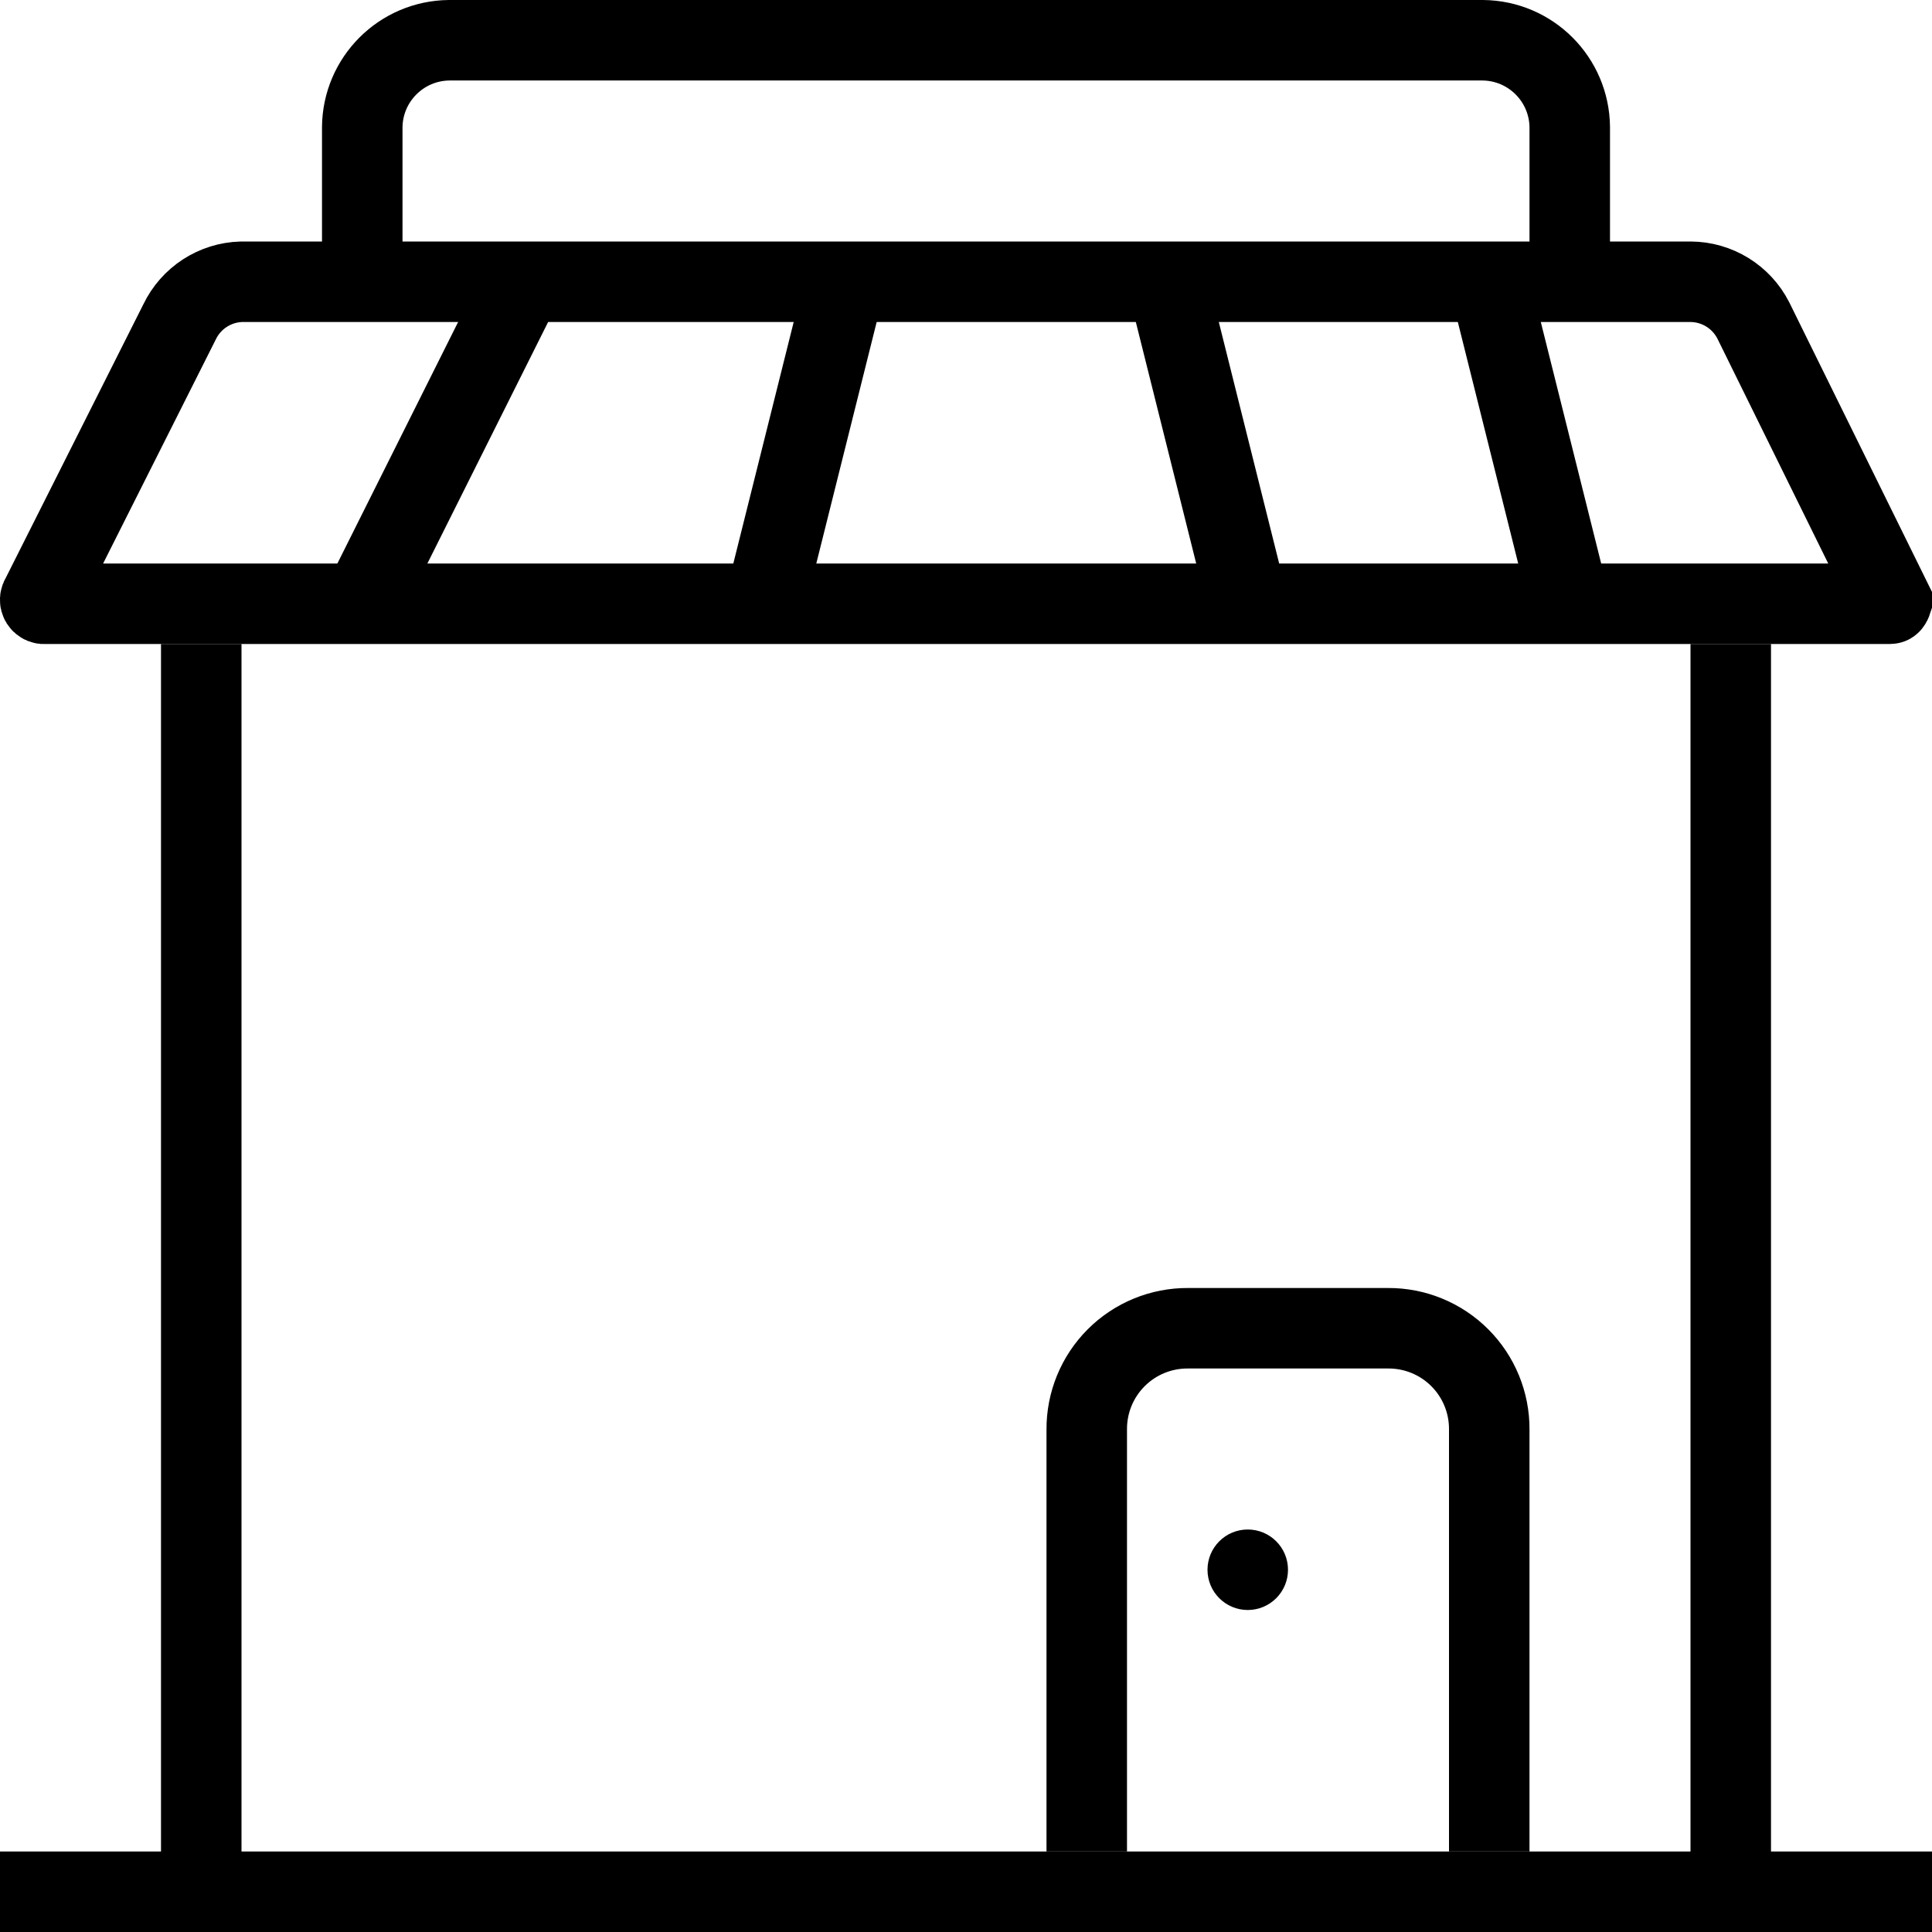
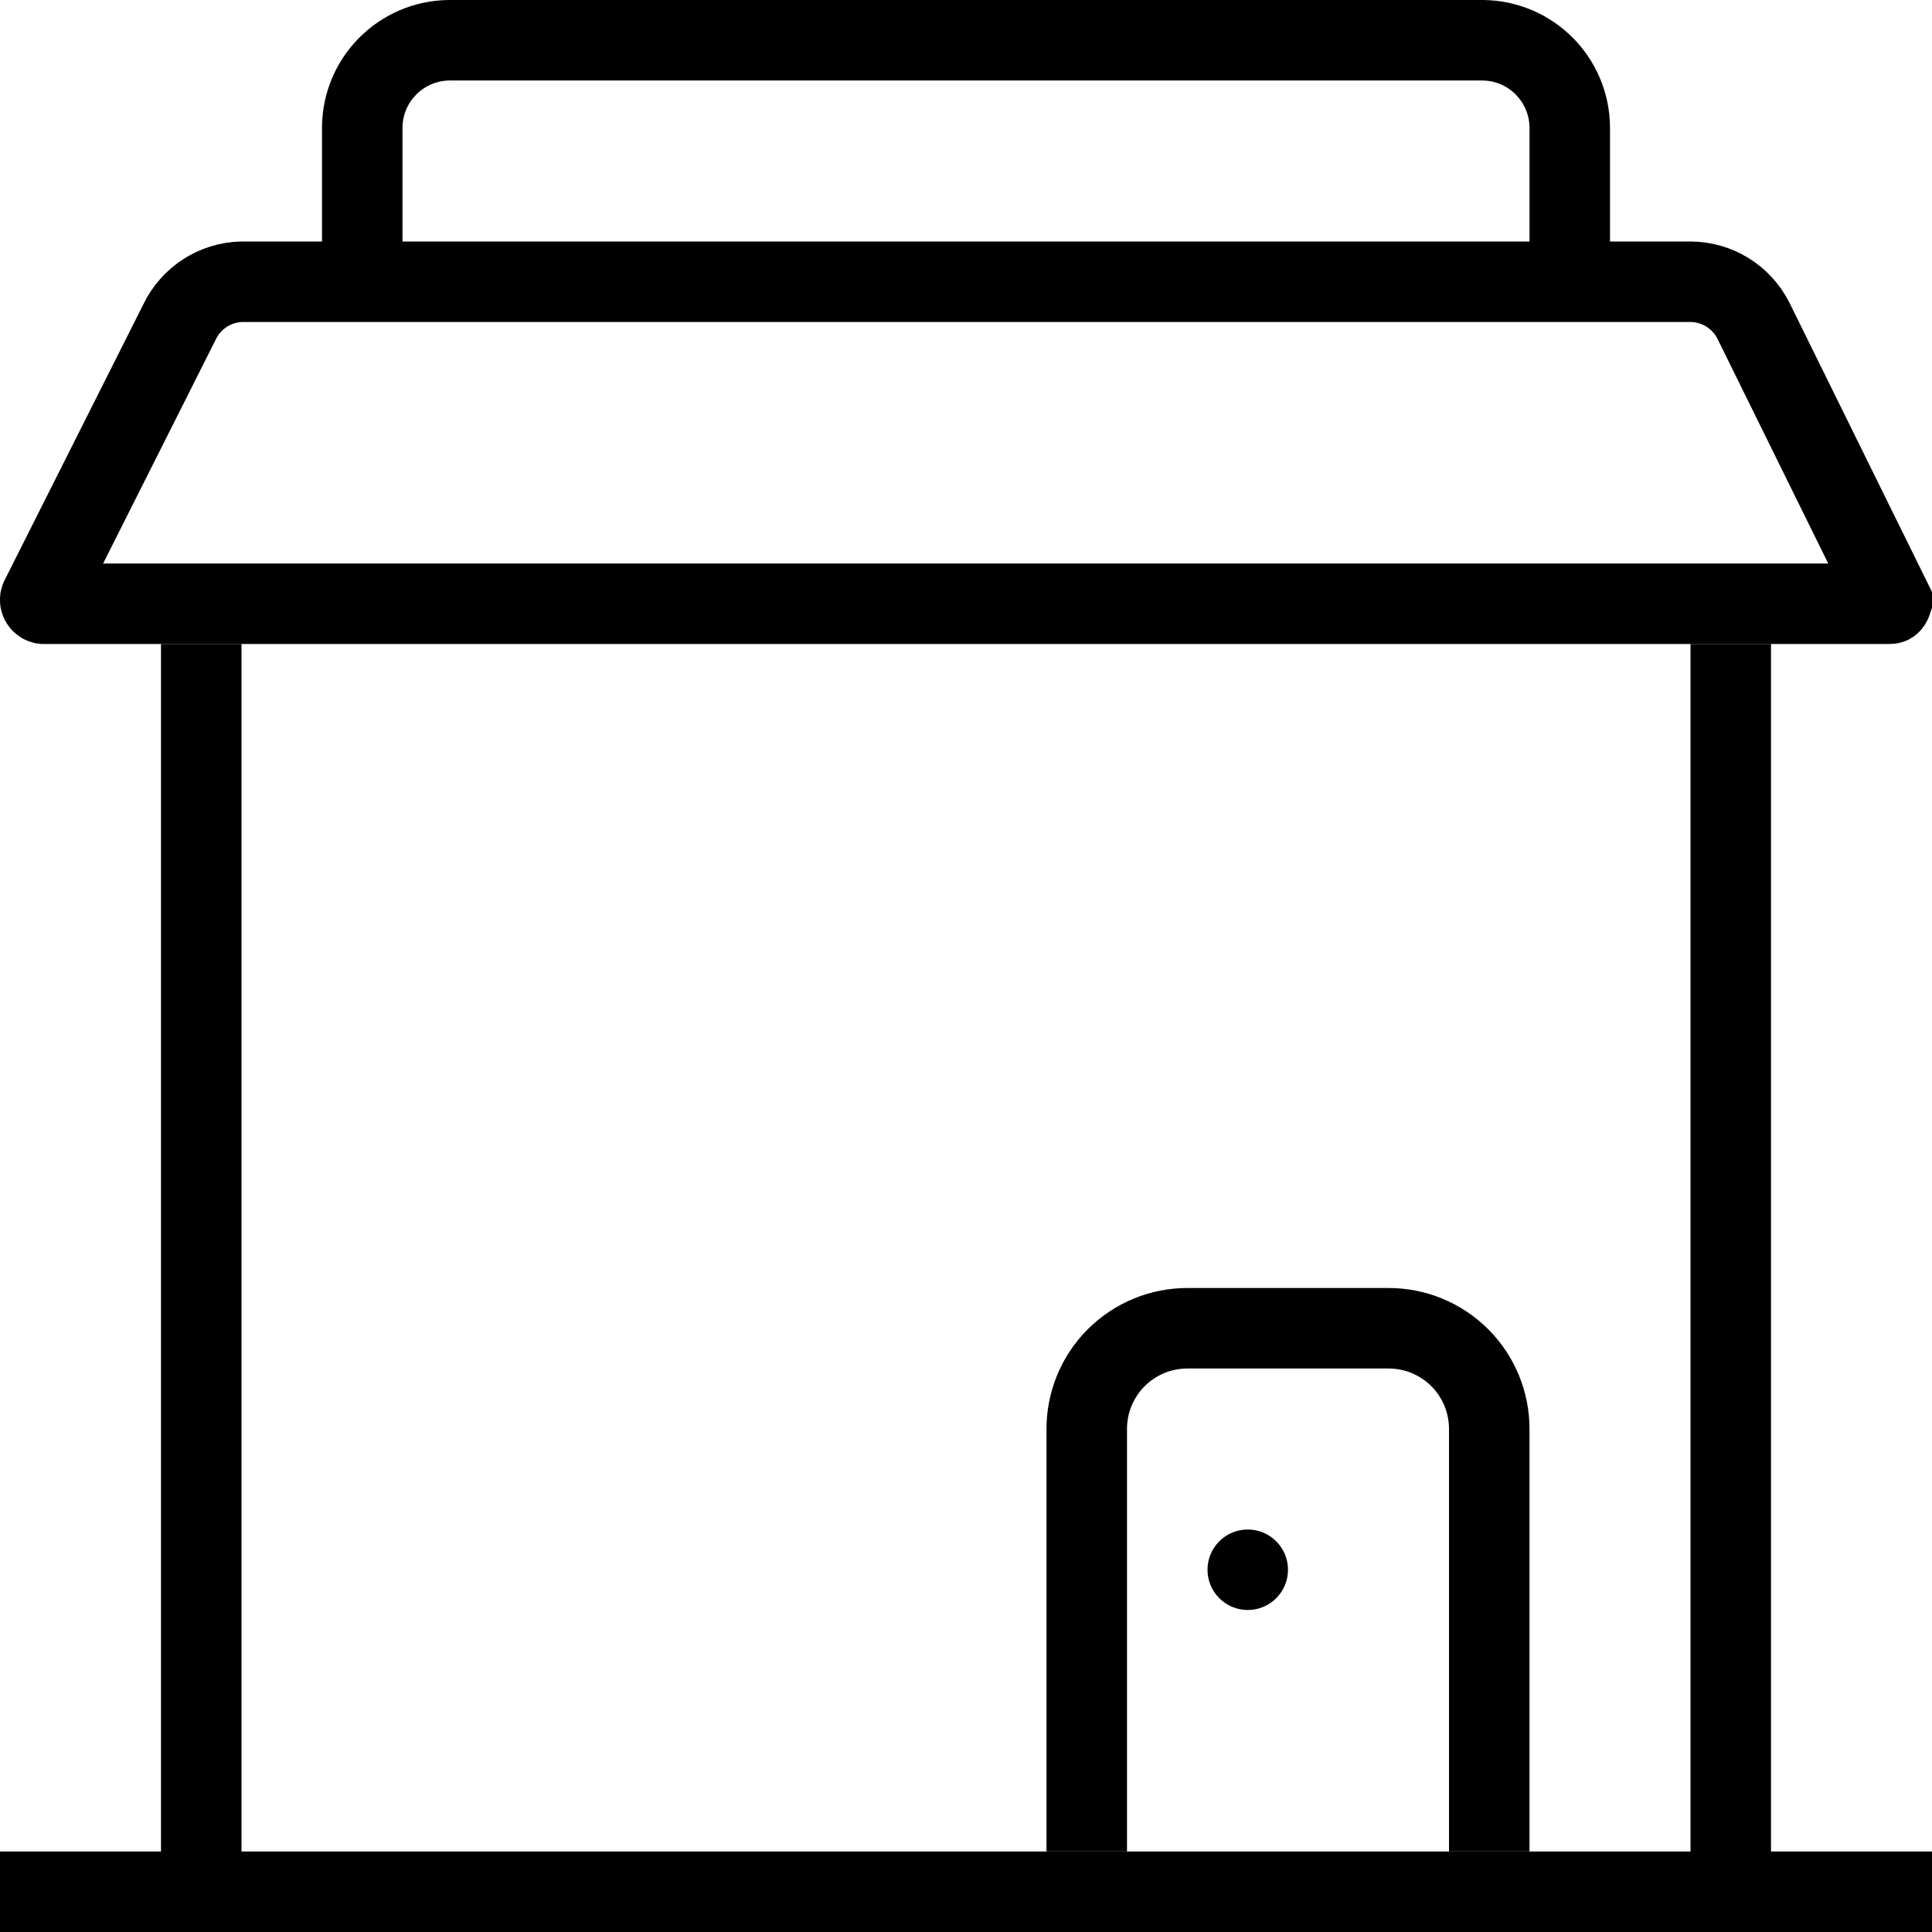
<svg xmlns="http://www.w3.org/2000/svg" viewBox="0 0 24 24">
  <path d="M4.5,3.5V1.58A1.09,1.09,0,0,1,5.58.5H18.42A1.09,1.09,0,0,1,19.5,1.58V3.5" fill="none" stroke="#000" stroke-miterlimit="10" />
  <path d="M23.48,7.5H.56a.05.05,0,0,1-.05-.08L2.23,4A.88.88,0,0,1,3,3.5H21a.88.88,0,0,1,.78.48L23.5,7.47S23.49,7.5,23.48,7.5Z" fill="none" stroke="#000" stroke-miterlimit="10" />
  <line x1="2.5" y1="23.5" x2="2.5" y2="8" fill="none" stroke="#000" stroke-miterlimit="10" />
  <line x1="21.5" y1="8" x2="21.5" y2="23.5" fill="none" stroke="#000" stroke-miterlimit="10" />
  <line y1="23.5" x2="24" y2="23.5" fill="none" stroke="#000" stroke-miterlimit="10" />
  <path d="M13.5,23V17.76a1.25,1.25,0,0,1,1.26-1.26h2.48a1.25,1.25,0,0,1,1.26,1.26V23" fill="none" stroke="#000" stroke-miterlimit="10" />
  <path d="M15.5,19a.5.5,0,1,0,.5.5.5.5,0,0,0-.5-.5Z" />
-   <line x1="6.5" y1="3.5" x2="4.5" y2="7.5" fill="none" stroke="#000" stroke-miterlimit="10" />
-   <line x1="10.5" y1="3.5" x2="9.5" y2="7.5" fill="none" stroke="#000" stroke-miterlimit="10" />
-   <line x1="14.5" y1="3.5" x2="15.5" y2="7.5" fill="none" stroke="#000" stroke-miterlimit="10" />
-   <line x1="18.5" y1="3.5" x2="19.5" y2="7.5" fill="none" stroke="#000" stroke-miterlimit="10" />
</svg>
